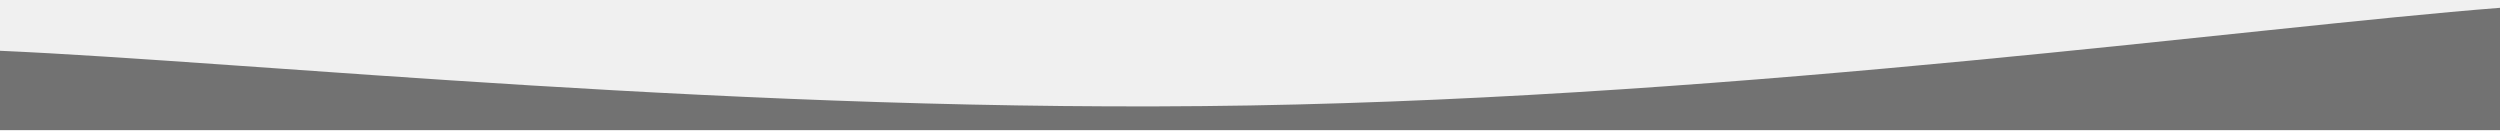
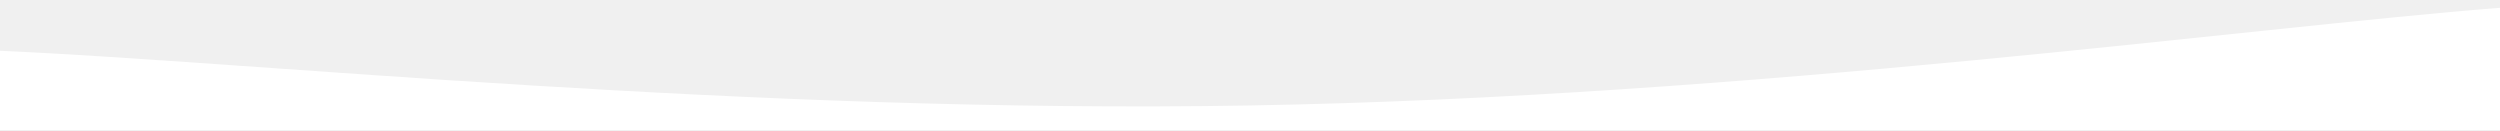
<svg xmlns="http://www.w3.org/2000/svg" version="1.1" width="1920" height="100" preserveAspectRatio="none" viewBox="0 0 1920 100">
  <g mask="url(&quot;#SvgjsMask1003&quot;)" fill="none">
-     <path d="M 0,39 C 192,47.4 576,87.6 960,81 C 1344,74.4 1728,21 1920,6L1920 100L0 100z" fill="rgba(0, 0, 0, 0.524)" />
+     <path d="M 0,39 C 192,47.4 576,87.6 960,81 C 1344,74.4 1728,21 1920,6L1920 100L0 100z" fill="#FFFFFF" />
  </g>
  <defs>
    <mask id="SvgjsMask1003">
      <rect width="1920" height="100" fill="#ffffff" />
    </mask>
  </defs>
</svg>
